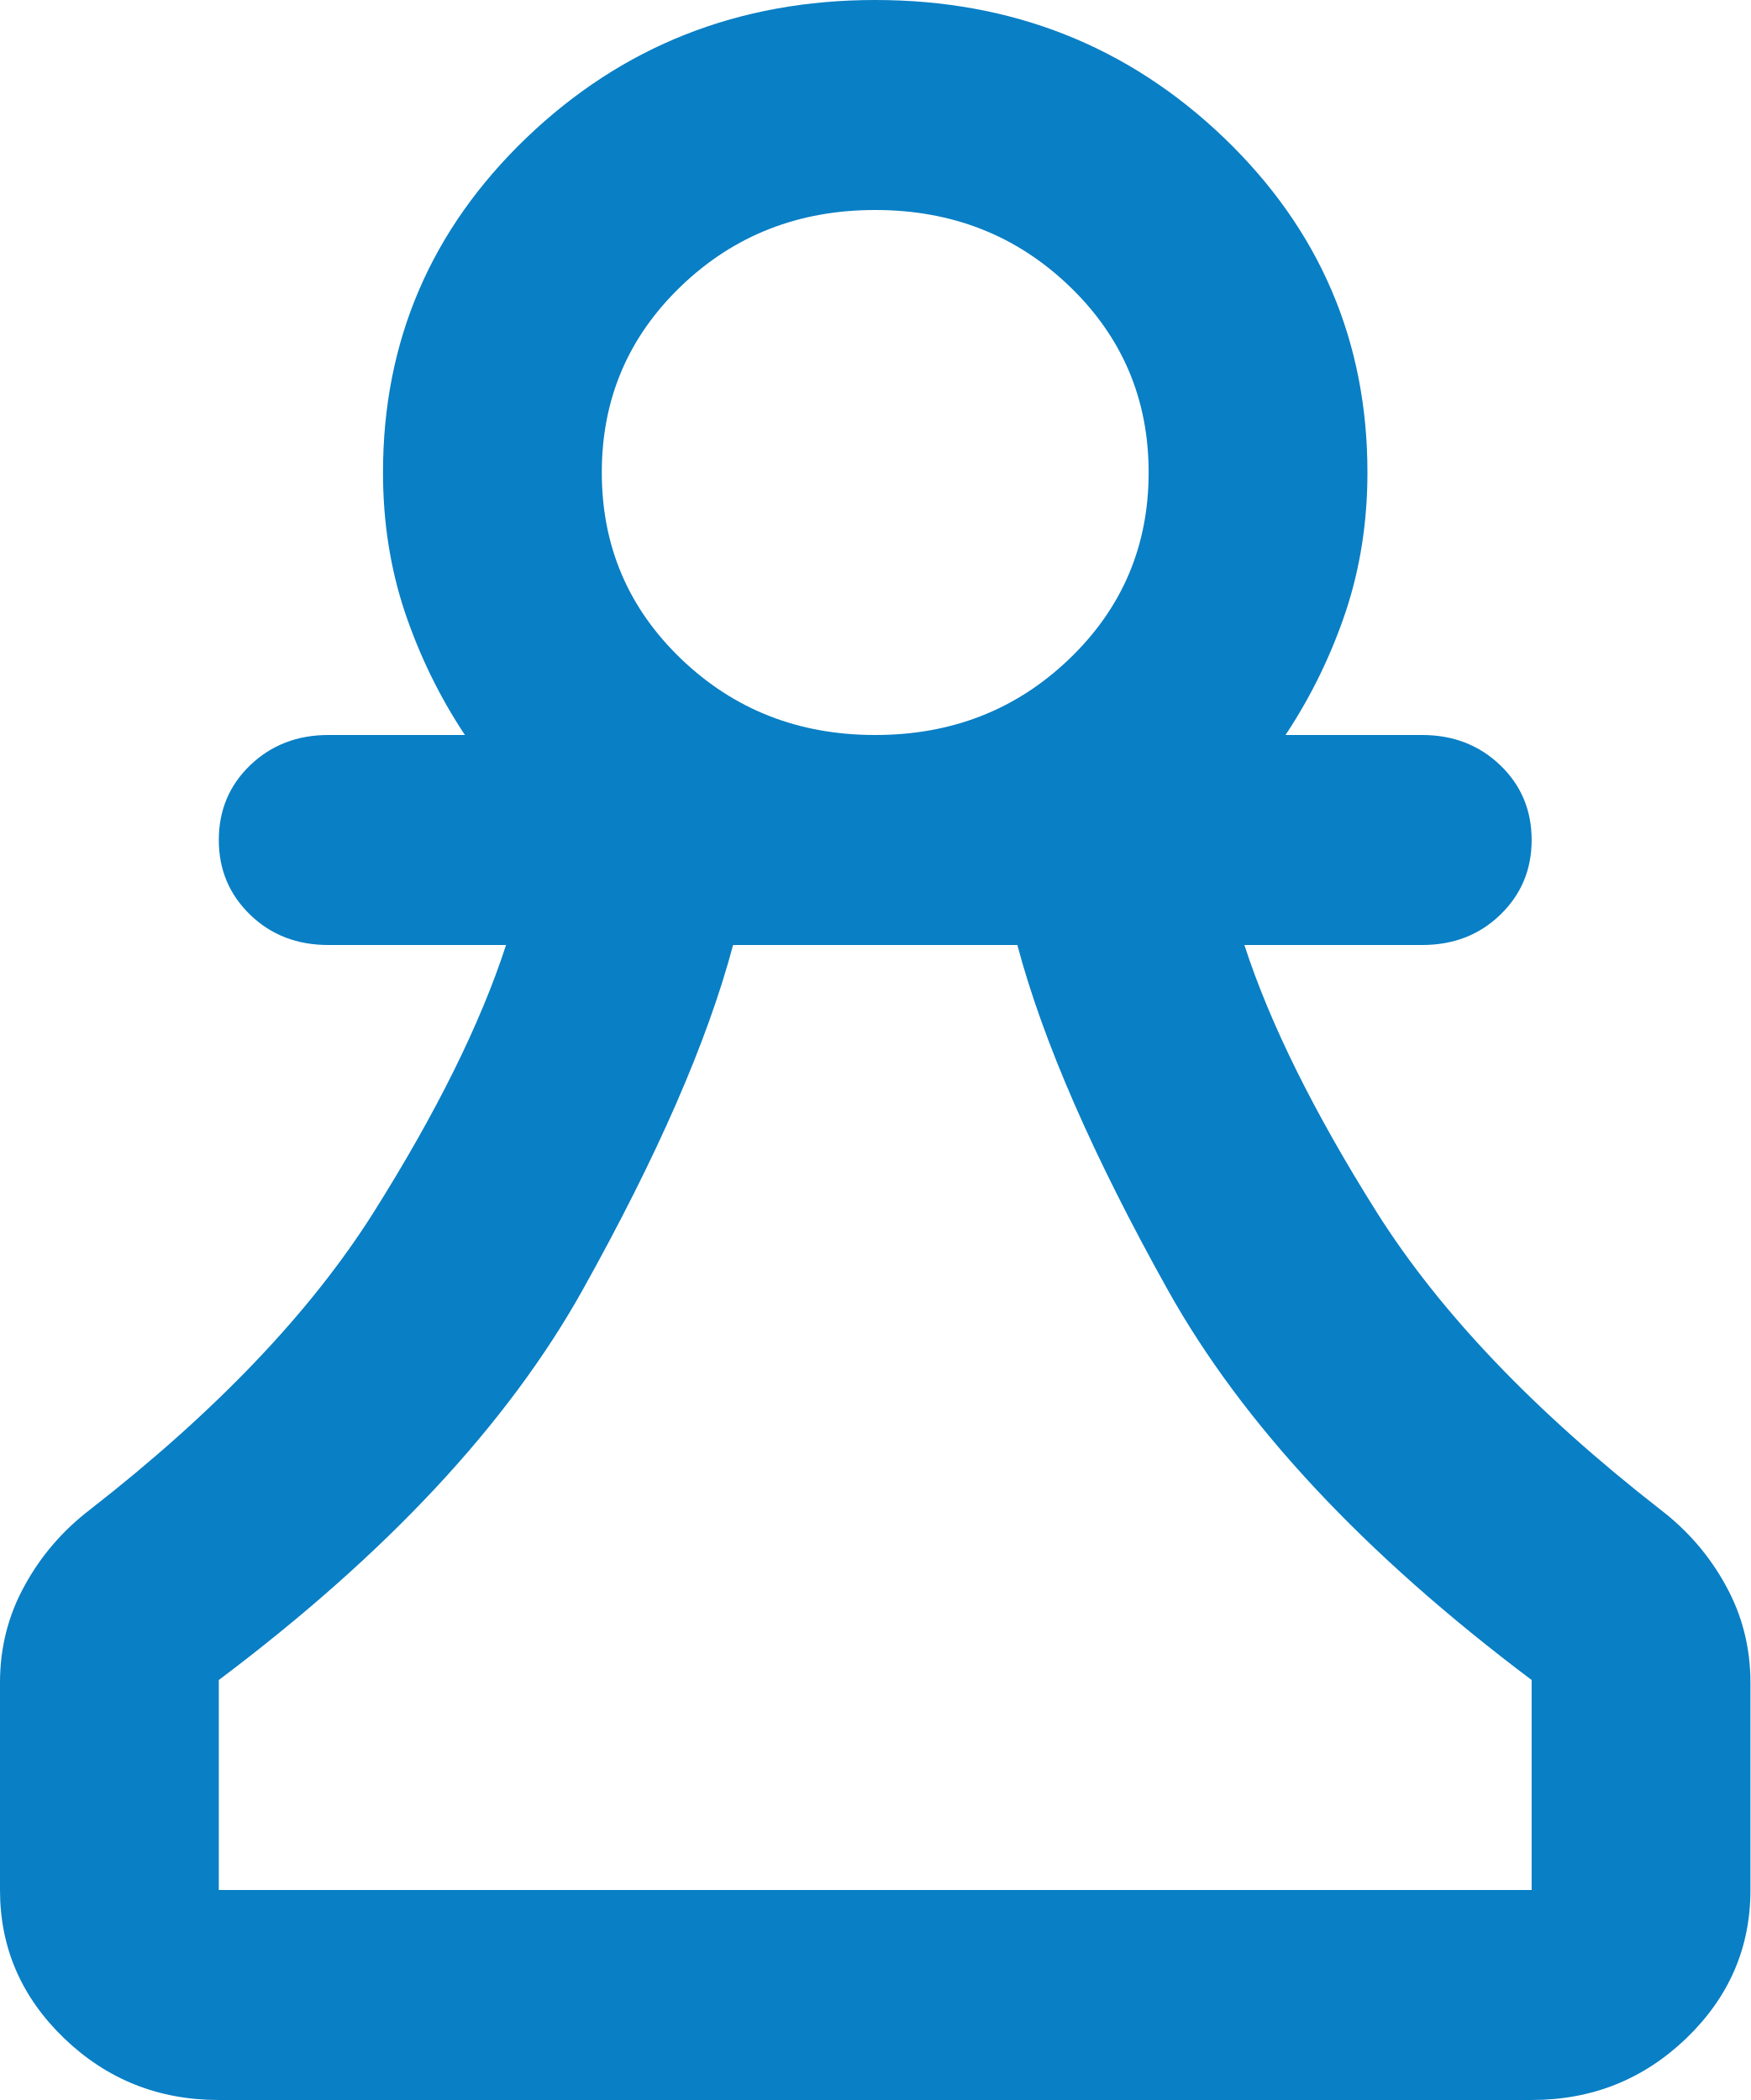
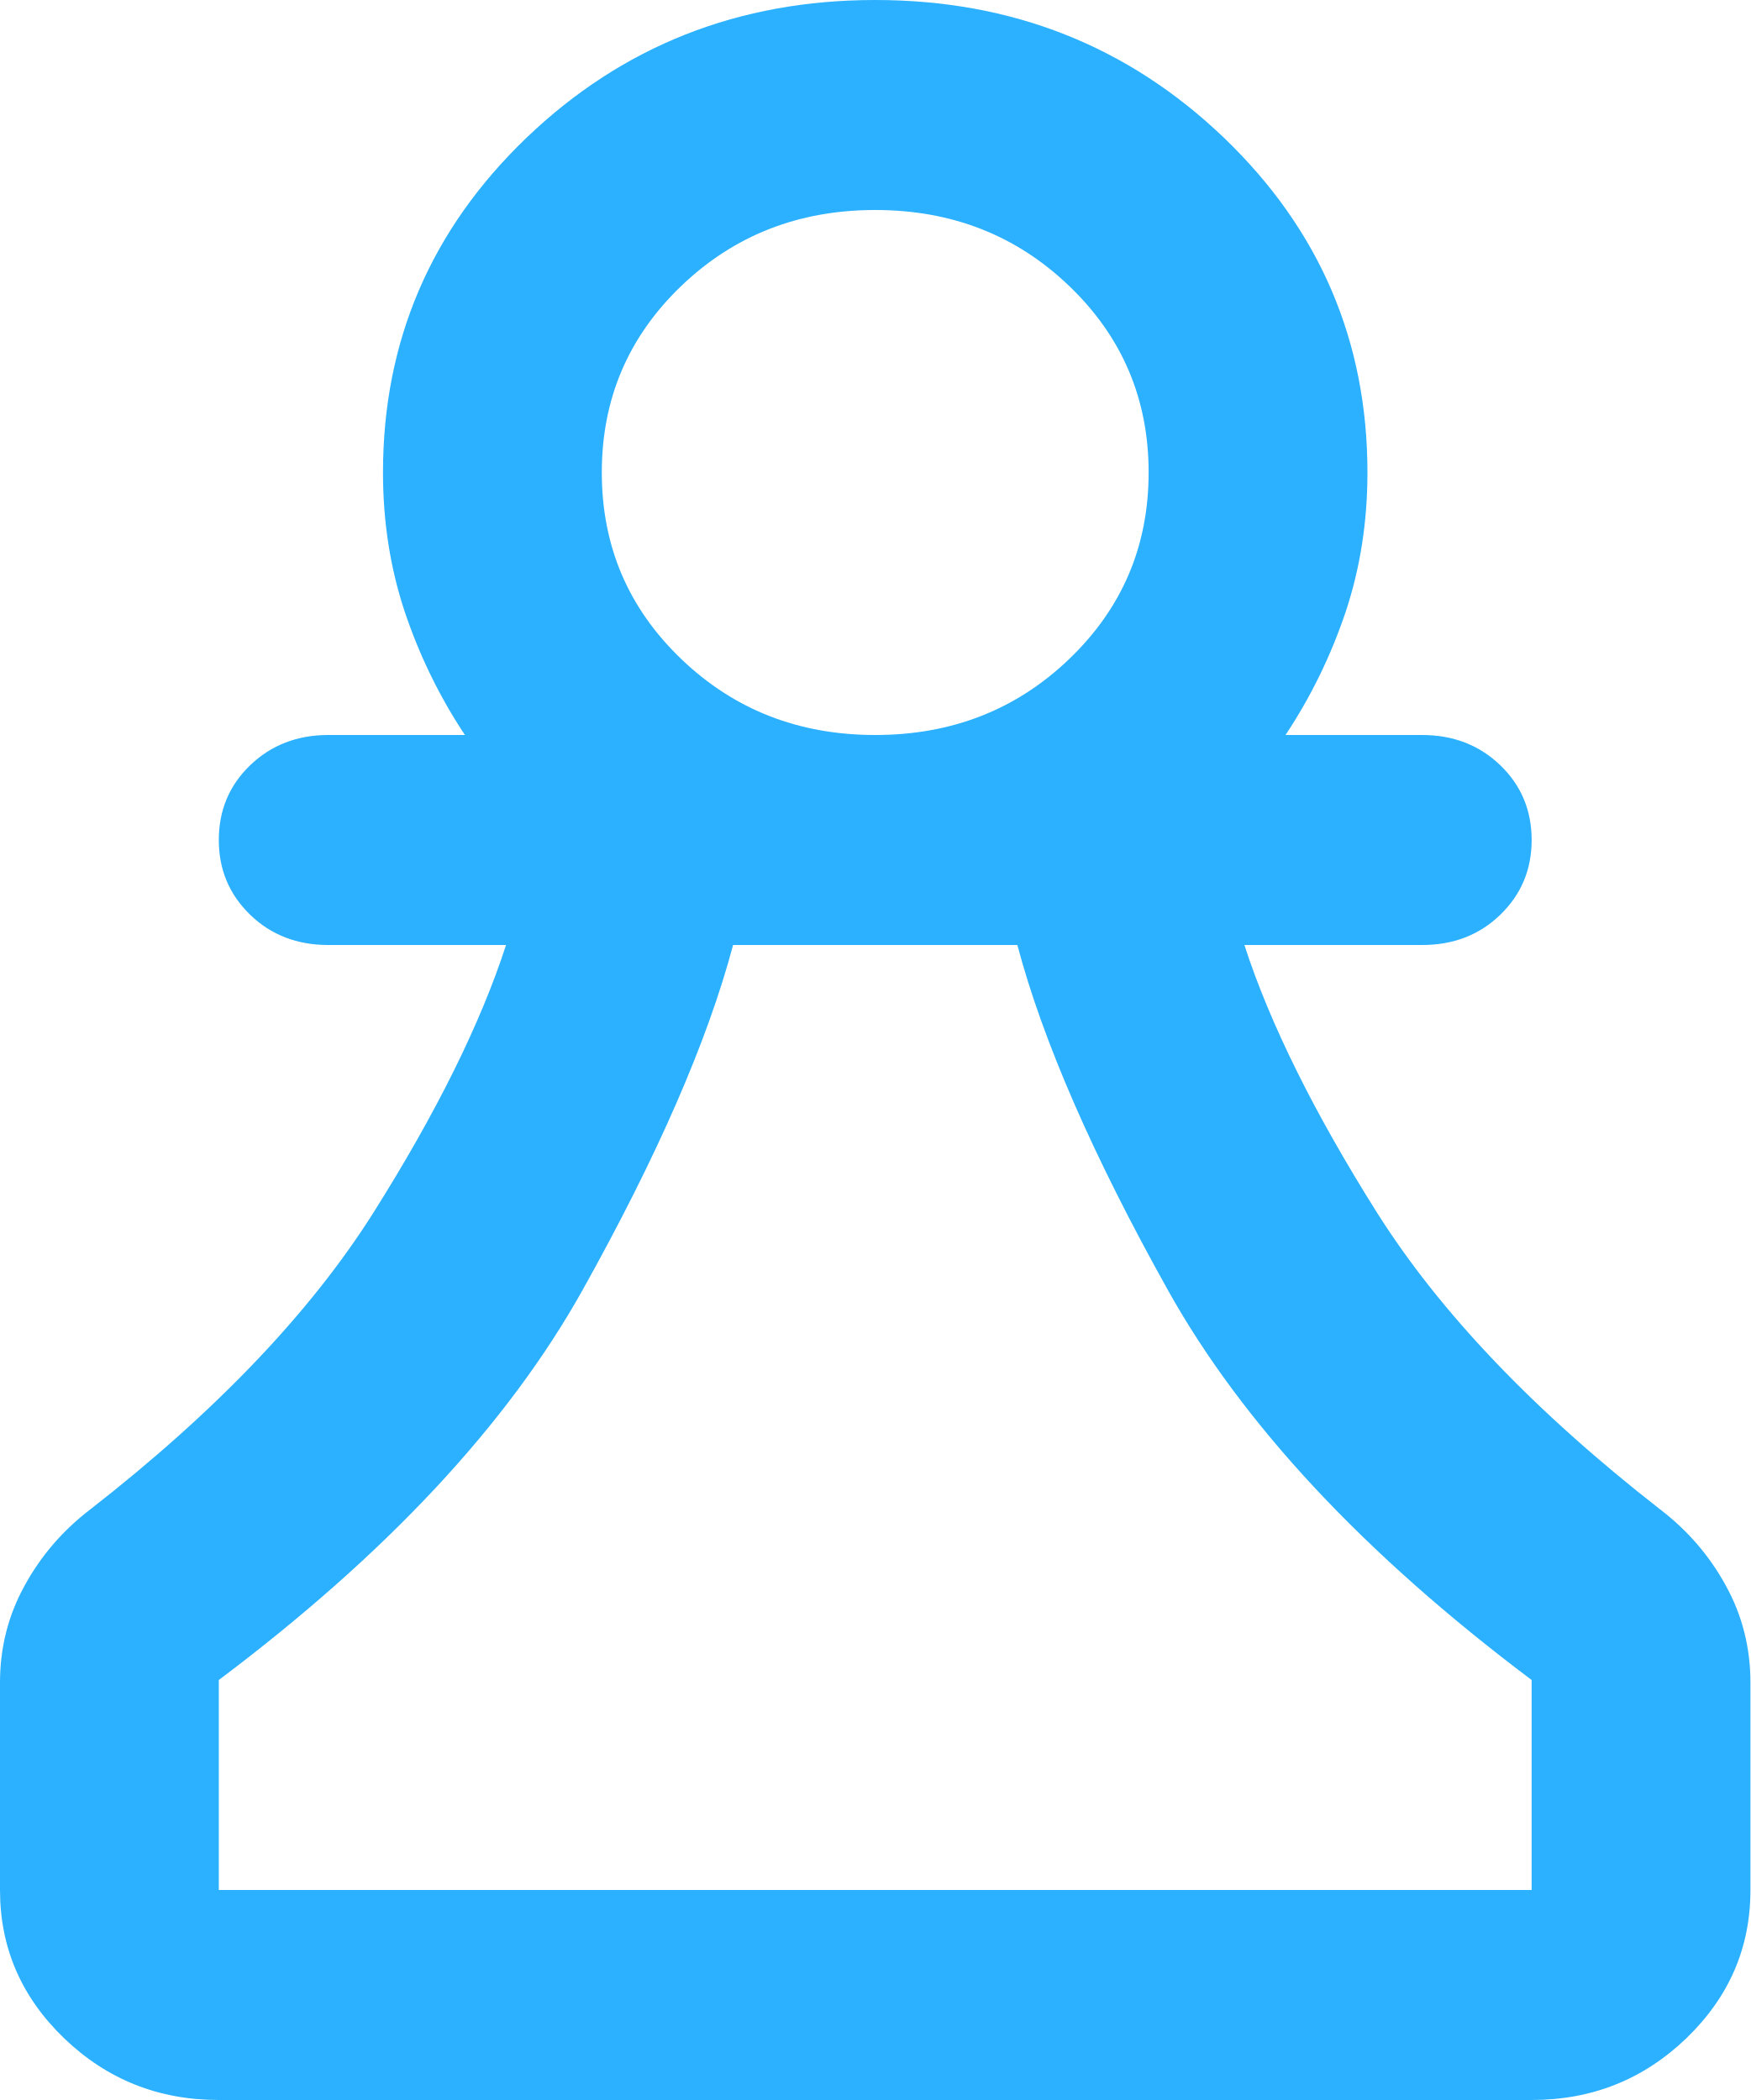
<svg xmlns="http://www.w3.org/2000/svg" width="10" height="12" viewBox="0 0 10 12" fill="none">
-   <path d="M1.25 12C0.906 12 0.612 11.883 0.367 11.648C0.122 11.412 0 11.13 0 10.8V9.615C0 9.415 0.047 9.23 0.141 9.06C0.234 8.89 0.359 8.745 0.516 8.625C1.234 8.065 1.773 7.5 2.133 6.93C2.492 6.36 2.745 5.85 2.891 5.4H1.875C1.698 5.4 1.549 5.343 1.43 5.228C1.31 5.112 1.25 4.97 1.25 4.8C1.25 4.63 1.31 4.487 1.43 4.372C1.549 4.258 1.698 4.2 1.875 4.2H2.656C2.51 3.98 2.396 3.745 2.312 3.495C2.229 3.245 2.188 2.98 2.188 2.7C2.188 1.95 2.461 1.312 3.008 0.787C3.555 0.263 4.219 0 5 0C5.781 0 6.445 0.263 6.992 0.787C7.539 1.312 7.812 1.95 7.812 2.7C7.812 2.98 7.771 3.245 7.688 3.495C7.604 3.745 7.49 3.98 7.344 4.2H8.125C8.302 4.2 8.451 4.258 8.57 4.372C8.69 4.487 8.75 4.63 8.75 4.8C8.75 4.97 8.69 5.112 8.57 5.228C8.451 5.343 8.302 5.4 8.125 5.4H7.109C7.255 5.85 7.508 6.36 7.867 6.93C8.227 7.5 8.766 8.065 9.484 8.625C9.641 8.745 9.766 8.89 9.859 9.06C9.953 9.23 10 9.415 10 9.615V10.8C10 11.13 9.878 11.412 9.633 11.648C9.388 11.883 9.094 12 8.75 12H1.25ZM1.25 10.8H8.75V9.6C7.792 8.88 7.099 8.137 6.672 7.372C6.245 6.607 5.958 5.95 5.812 5.4H4.188C4.042 5.95 3.755 6.607 3.328 7.372C2.901 8.137 2.208 8.88 1.25 9.6V10.8ZM5 4.2C5.438 4.2 5.807 4.055 6.109 3.765C6.411 3.475 6.562 3.12 6.562 2.7C6.562 2.28 6.411 1.925 6.109 1.635C5.807 1.345 5.438 1.2 5 1.2C4.562 1.2 4.193 1.345 3.891 1.635C3.589 1.925 3.438 2.28 3.438 2.7C3.438 3.12 3.589 3.475 3.891 3.765C4.193 4.055 4.562 4.2 5 4.2Z" fill="#097FC5" />
+   <path d="M1.25 12C0.906 12 0.612 11.883 0.367 11.648C0.122 11.412 0 11.13 0 10.8V9.615C0 9.415 0.047 9.23 0.141 9.06C0.234 8.89 0.359 8.745 0.516 8.625C1.234 8.065 1.773 7.5 2.133 6.93C2.492 6.36 2.745 5.85 2.891 5.4H1.875C1.698 5.4 1.549 5.343 1.43 5.228C1.31 5.112 1.25 4.97 1.25 4.8C1.25 4.63 1.31 4.487 1.43 4.372C1.549 4.258 1.698 4.2 1.875 4.2H2.656C2.51 3.98 2.396 3.745 2.312 3.495C2.229 3.245 2.188 2.98 2.188 2.7C2.188 1.95 2.461 1.312 3.008 0.787C3.555 0.263 4.219 0 5 0C5.781 0 6.445 0.263 6.992 0.787C7.539 1.312 7.812 1.95 7.812 2.7C7.812 2.98 7.771 3.245 7.688 3.495C7.604 3.745 7.49 3.98 7.344 4.2H8.125C8.302 4.2 8.451 4.258 8.57 4.372C8.69 4.487 8.75 4.63 8.75 4.8C8.75 4.97 8.69 5.112 8.57 5.228C8.451 5.343 8.302 5.4 8.125 5.4H7.109C7.255 5.85 7.508 6.36 7.867 6.93C8.227 7.5 8.766 8.065 9.484 8.625C9.641 8.745 9.766 8.89 9.859 9.06C9.953 9.23 10 9.415 10 9.615V10.8C10 11.13 9.878 11.412 9.633 11.648C9.388 11.883 9.094 12 8.75 12H1.25ZM1.25 10.8H8.75V9.6C7.792 8.88 7.099 8.137 6.672 7.372C6.245 6.607 5.958 5.95 5.812 5.4H4.188C4.042 5.95 3.755 6.607 3.328 7.372C2.901 8.137 2.208 8.88 1.25 9.6V10.8ZM5 4.2C5.438 4.2 5.807 4.055 6.109 3.765C6.411 3.475 6.562 3.12 6.562 2.7C6.562 2.28 6.411 1.925 6.109 1.635C5.807 1.345 5.438 1.2 5 1.2C4.562 1.2 4.193 1.345 3.891 1.635C3.589 1.925 3.438 2.28 3.438 2.7C3.438 3.12 3.589 3.475 3.891 3.765C4.193 4.055 4.562 4.2 5 4.2Z" fill="#2BB1FF" />
</svg>
